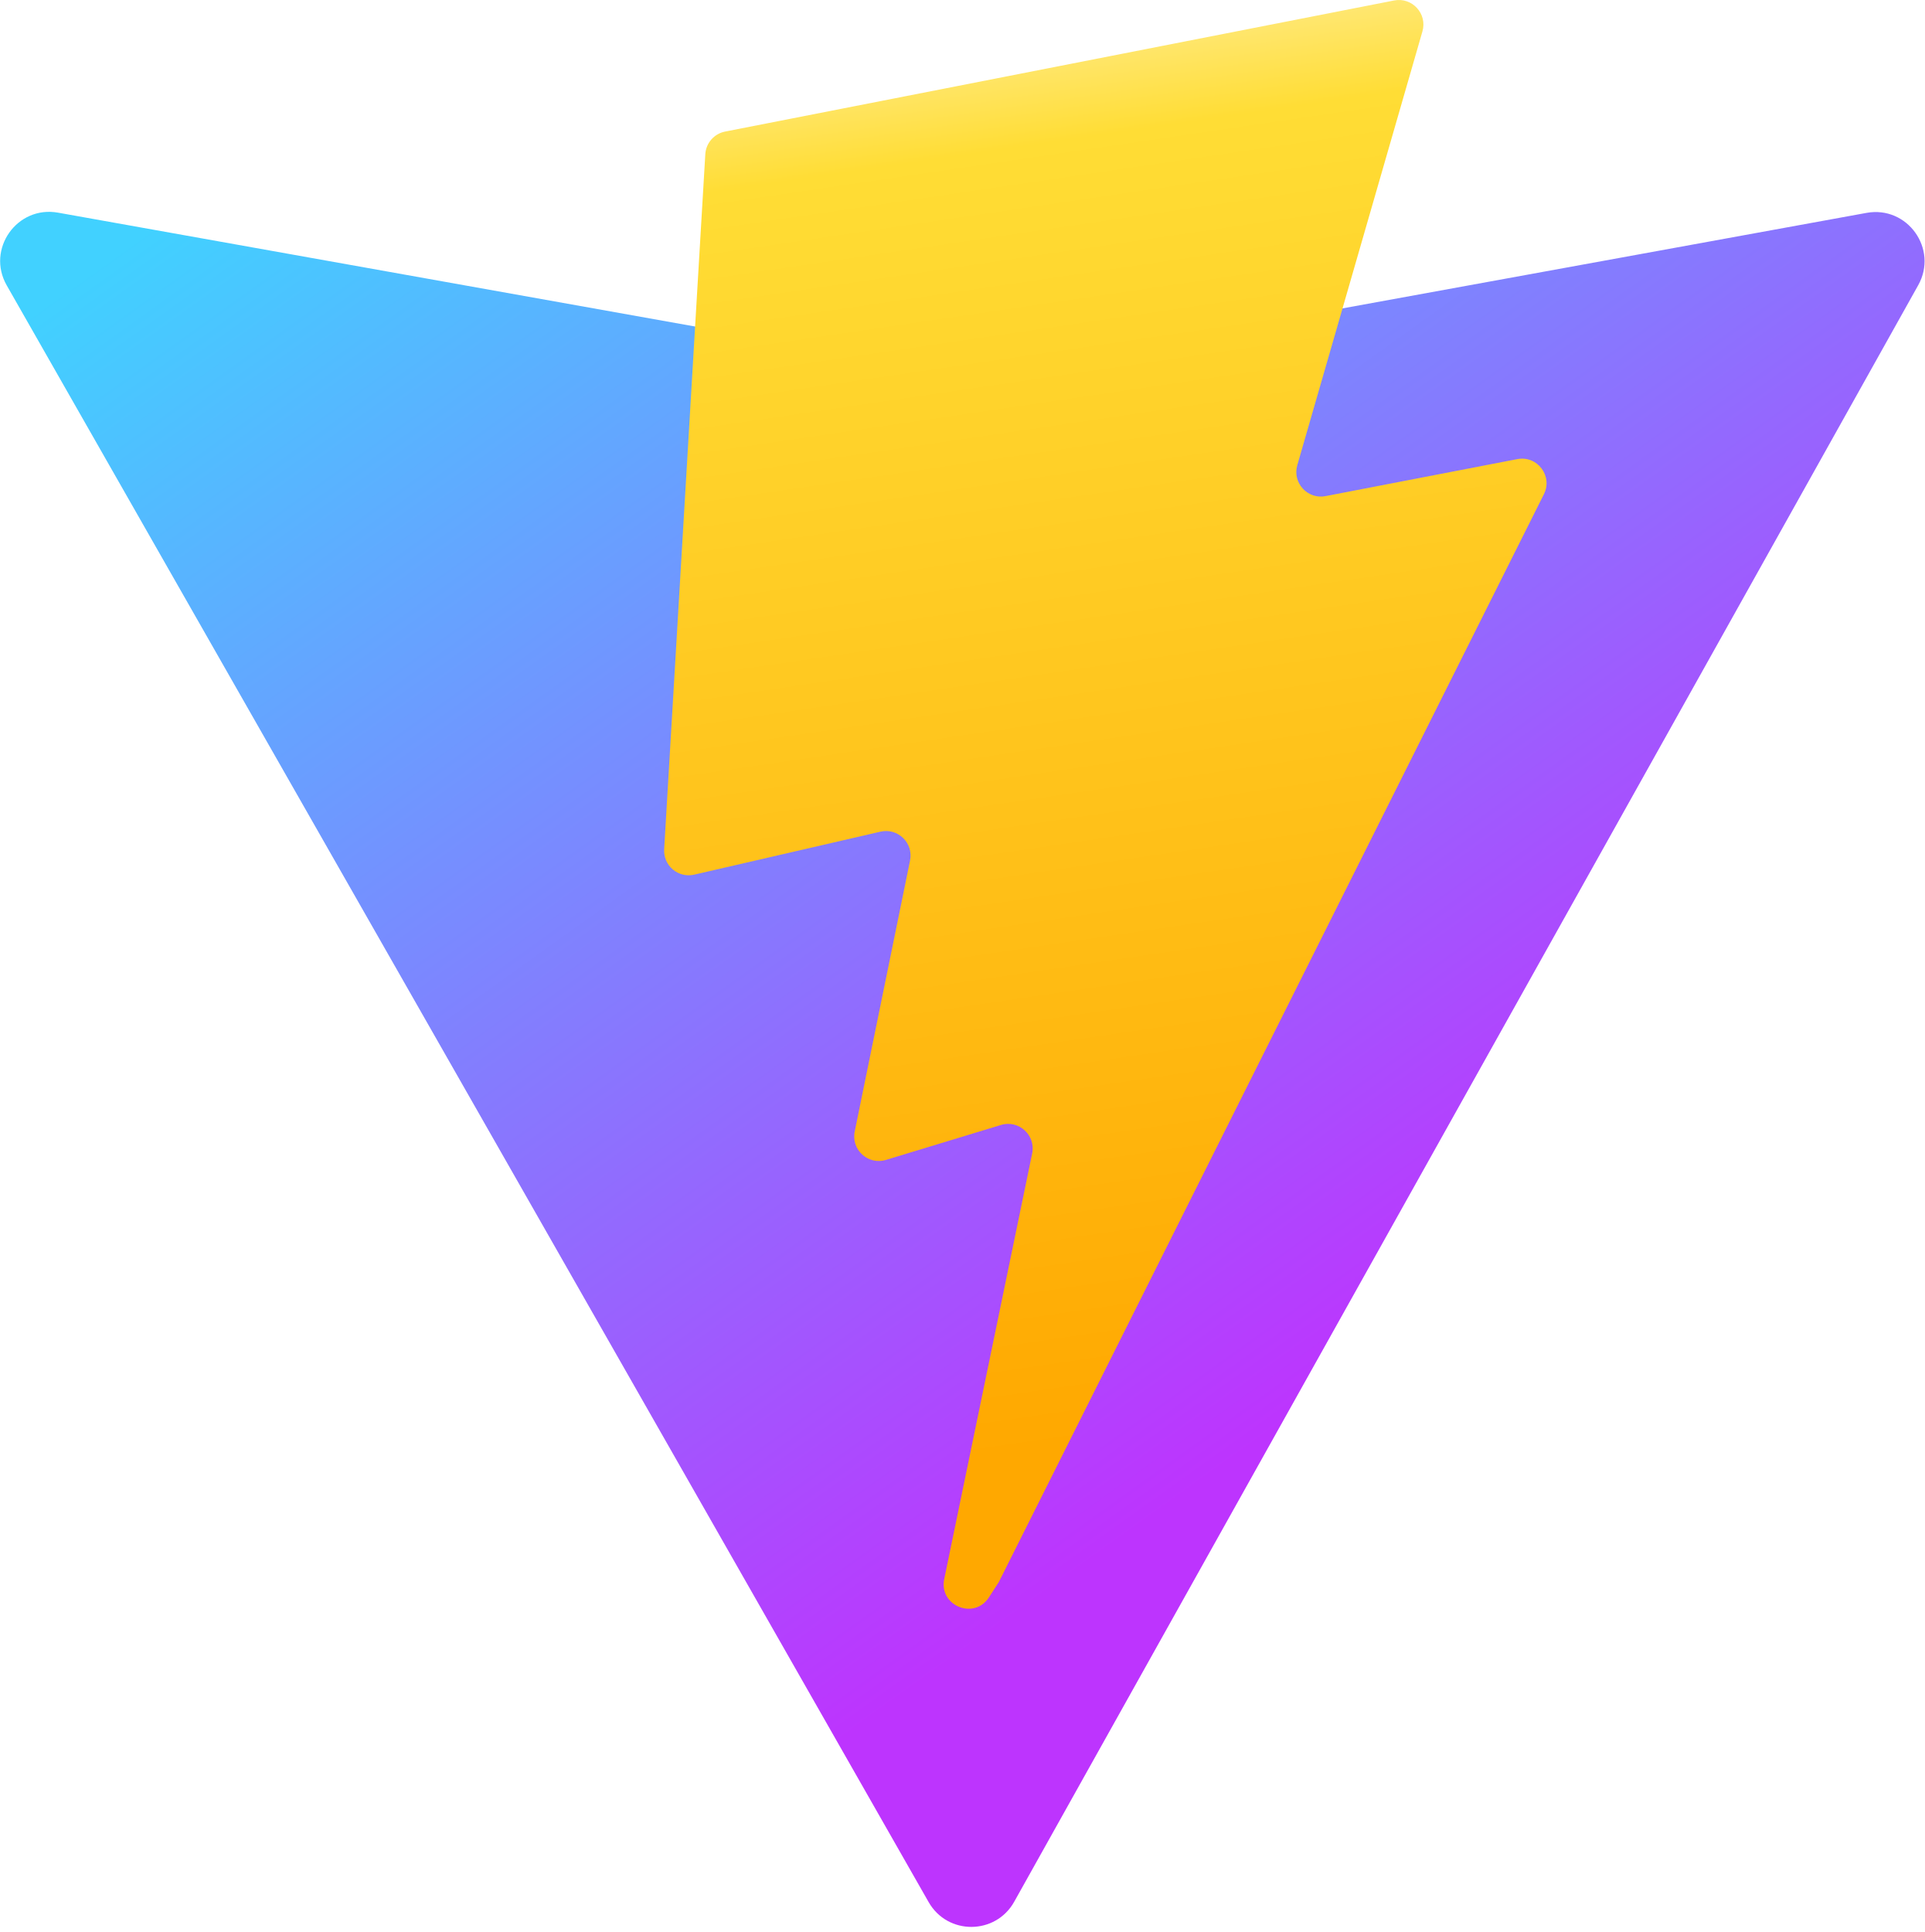
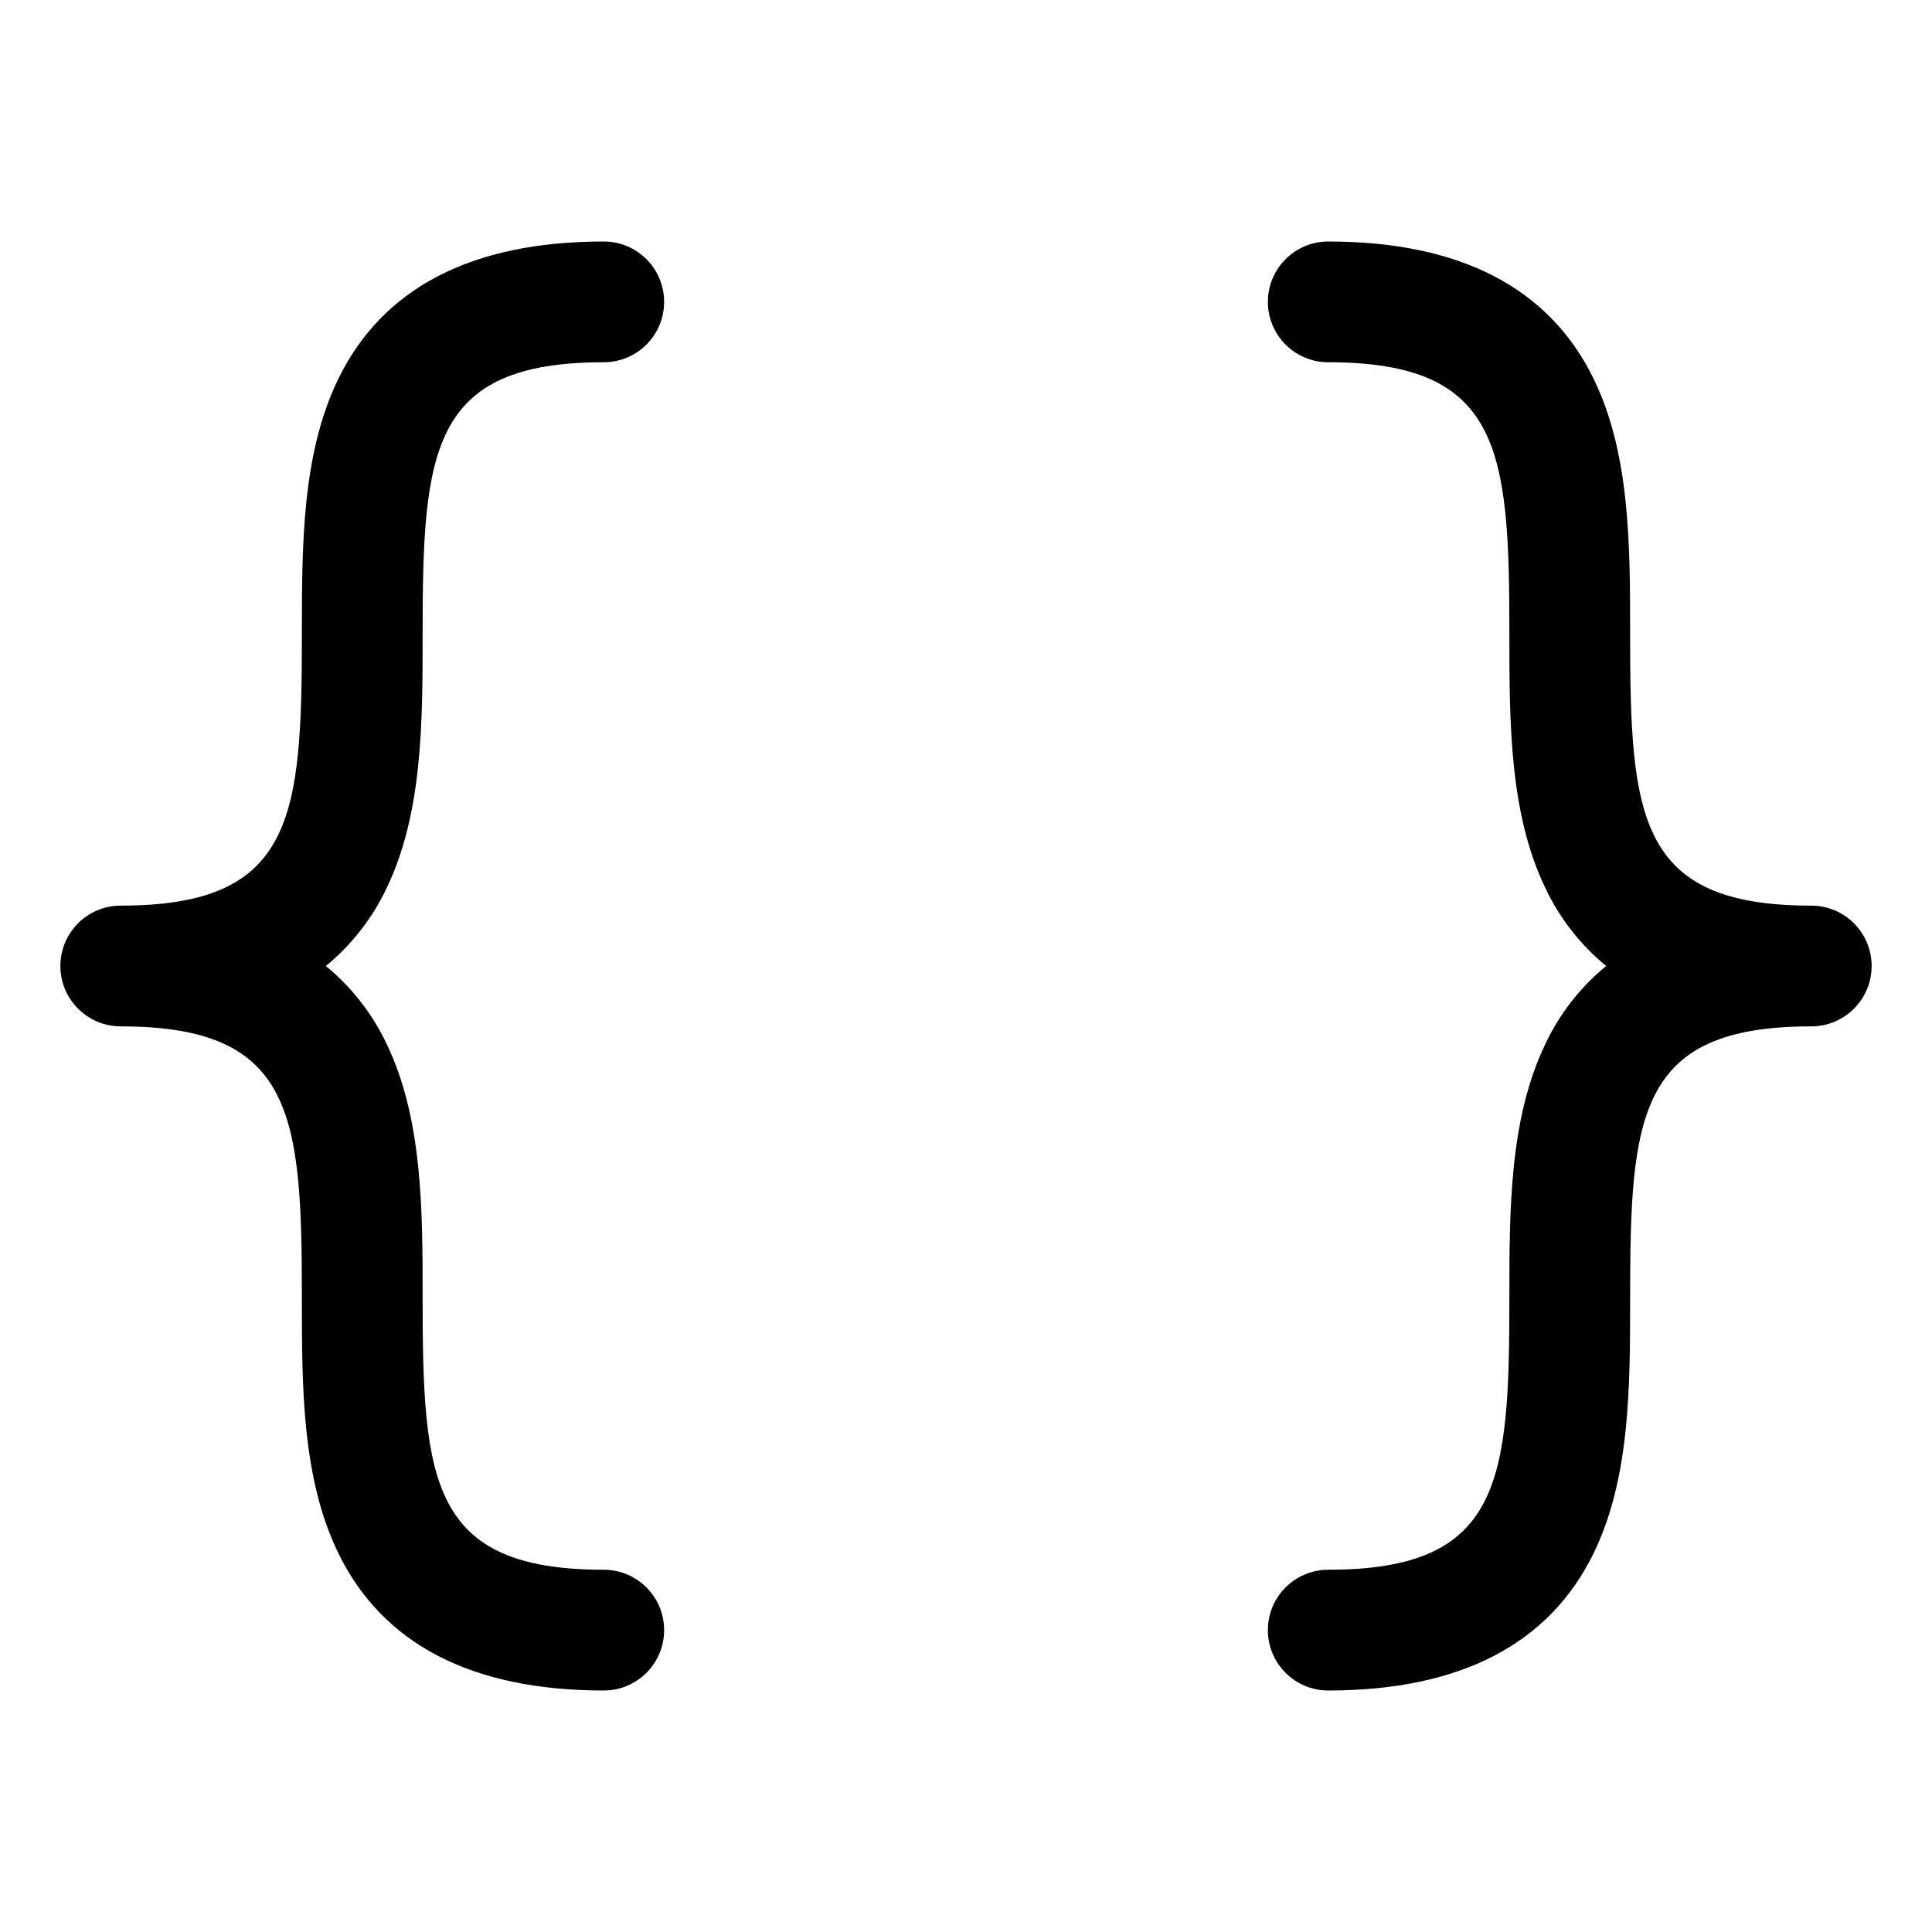
- <svg xmlns="http://www.w3.org/2000/svg" aria-hidden="true" role="img" class="iconify iconify--logos" width="31.88" height="32" preserveAspectRatio="xMidYMid meet" viewBox="0 0 256 257">
-   <defs>
-     <linearGradient id="IconifyId1813088fe1fbc01fb466" x1="-.828%" x2="57.636%" y1="7.652%" y2="78.411%">
-       <stop offset="0%" stop-color="#41D1FF" />
-       <stop offset="100%" stop-color="#BD34FE" />
-     </linearGradient>
-     <linearGradient id="IconifyId1813088fe1fbc01fb467" x1="43.376%" x2="50.316%" y1="2.242%" y2="89.03%">
-       <stop offset="0%" stop-color="#FFEA83" />
-       <stop offset="8.333%" stop-color="#FFDD35" />
-       <stop offset="100%" stop-color="#FFA800" />
-     </linearGradient>
-   </defs>
-   <path fill="url(#IconifyId1813088fe1fbc01fb466)" d="M255.153 37.938L134.897 252.976c-2.483 4.44-8.862 4.466-11.382.048L.875 37.958c-2.746-4.814 1.371-10.646 6.827-9.67l120.385 21.517a6.537 6.537 0 0 0 2.322-.004l117.867-21.483c5.438-.991 9.574 4.796 6.877 9.62Z" />
-   <path fill="url(#IconifyId1813088fe1fbc01fb467)" d="M185.432.063L96.44 17.501a3.268 3.268 0 0 0-2.634 3.014l-5.474 92.456a3.268 3.268 0 0 0 3.997 3.378l24.777-5.718c2.318-.535 4.413 1.507 3.936 3.838l-7.361 36.047c-.495 2.426 1.782 4.5 4.151 3.78l15.304-4.649c2.372-.72 4.652 1.36 4.15 3.788l-11.698 56.621c-.732 3.542 3.979 5.473 5.943 2.437l1.313-2.028l72.516-144.72c1.215-2.423-.88-5.186-3.54-4.672l-25.505 4.922c-2.396.462-4.435-1.77-3.759-4.114l16.646-57.705c.677-2.35-1.37-4.583-3.769-4.113Z" />
+ <svg xmlns="http://www.w3.org/2000/svg" fill="#000000" width="800px" height="800px" viewBox="0 0 256 256" id="Flat">
+   <path d="M43.175,128a29.785,29.785,0,0,1,8.023,10.26C56,148.163,56,160.281,56,172c0,24.313,1.02,36,24,36a8,8,0,0,1,0,16c-17.481,0-29.324-6.144-35.198-18.26C40,195.837,40,183.719,40,172c0-24.313-1.02-36-24-36a8,8,0,0,1,0-16c22.98,0,24-11.687,24-36,0-11.719,0-23.837,4.802-33.74C50.676,38.144,62.519,32,80,32a8,8,0,0,1,0,16C57.02,48,56,59.687,56,84c0,11.719,0,23.837-4.802,33.74A29.785,29.785,0,0,1,43.175,128ZM240,120c-22.98,0-24-11.687-24-36,0-11.719,0-23.837-4.802-33.74C205.324,38.144,193.481,32,176,32a8,8,0,0,0,0,16c22.98,0,24,11.687,24,36,0,11.719,0,23.837,4.802,33.74A29.785,29.785,0,0,0,212.825,128a29.785,29.785,0,0,0-8.023,10.26C200,148.163,200,160.281,200,172c0,24.313-1.02,36-24,36a8,8,0,0,0,0,16c17.481,0,29.324-6.144,35.198-18.26C216,195.837,216,183.719,216,172c0-24.313,1.02-36,24-36a8,8,0,0,0,0-16Z" />
</svg>
